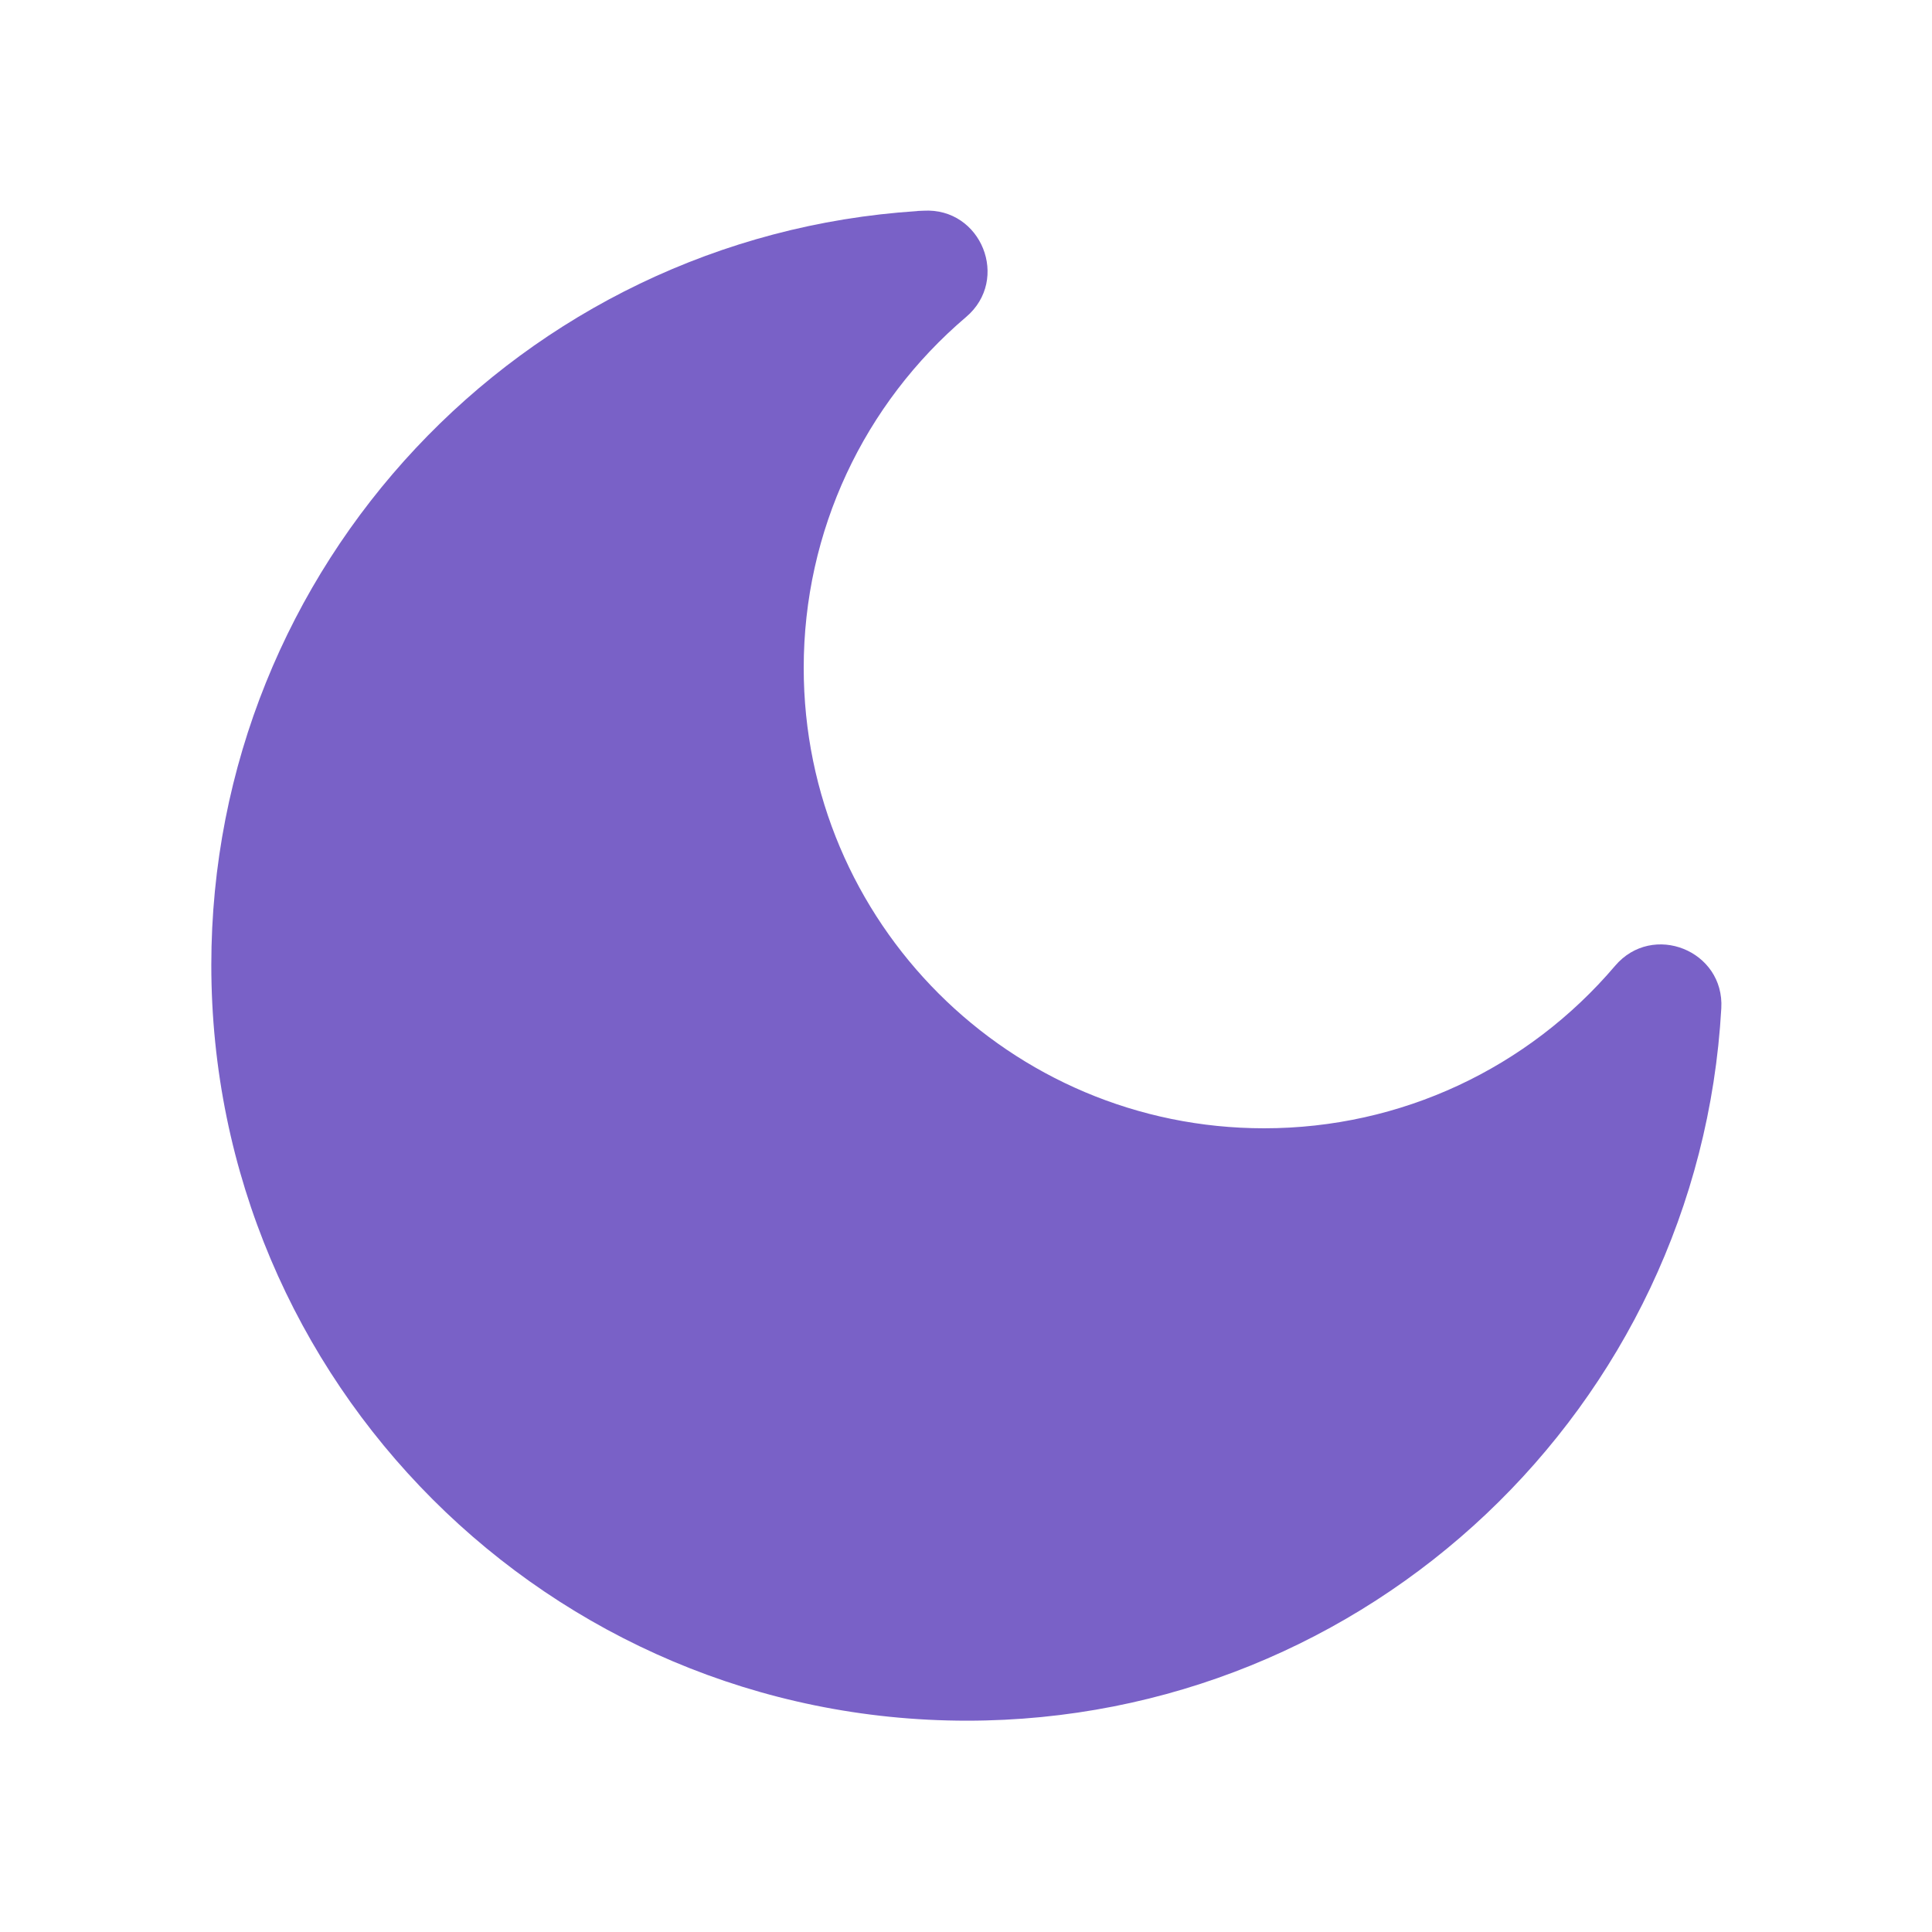
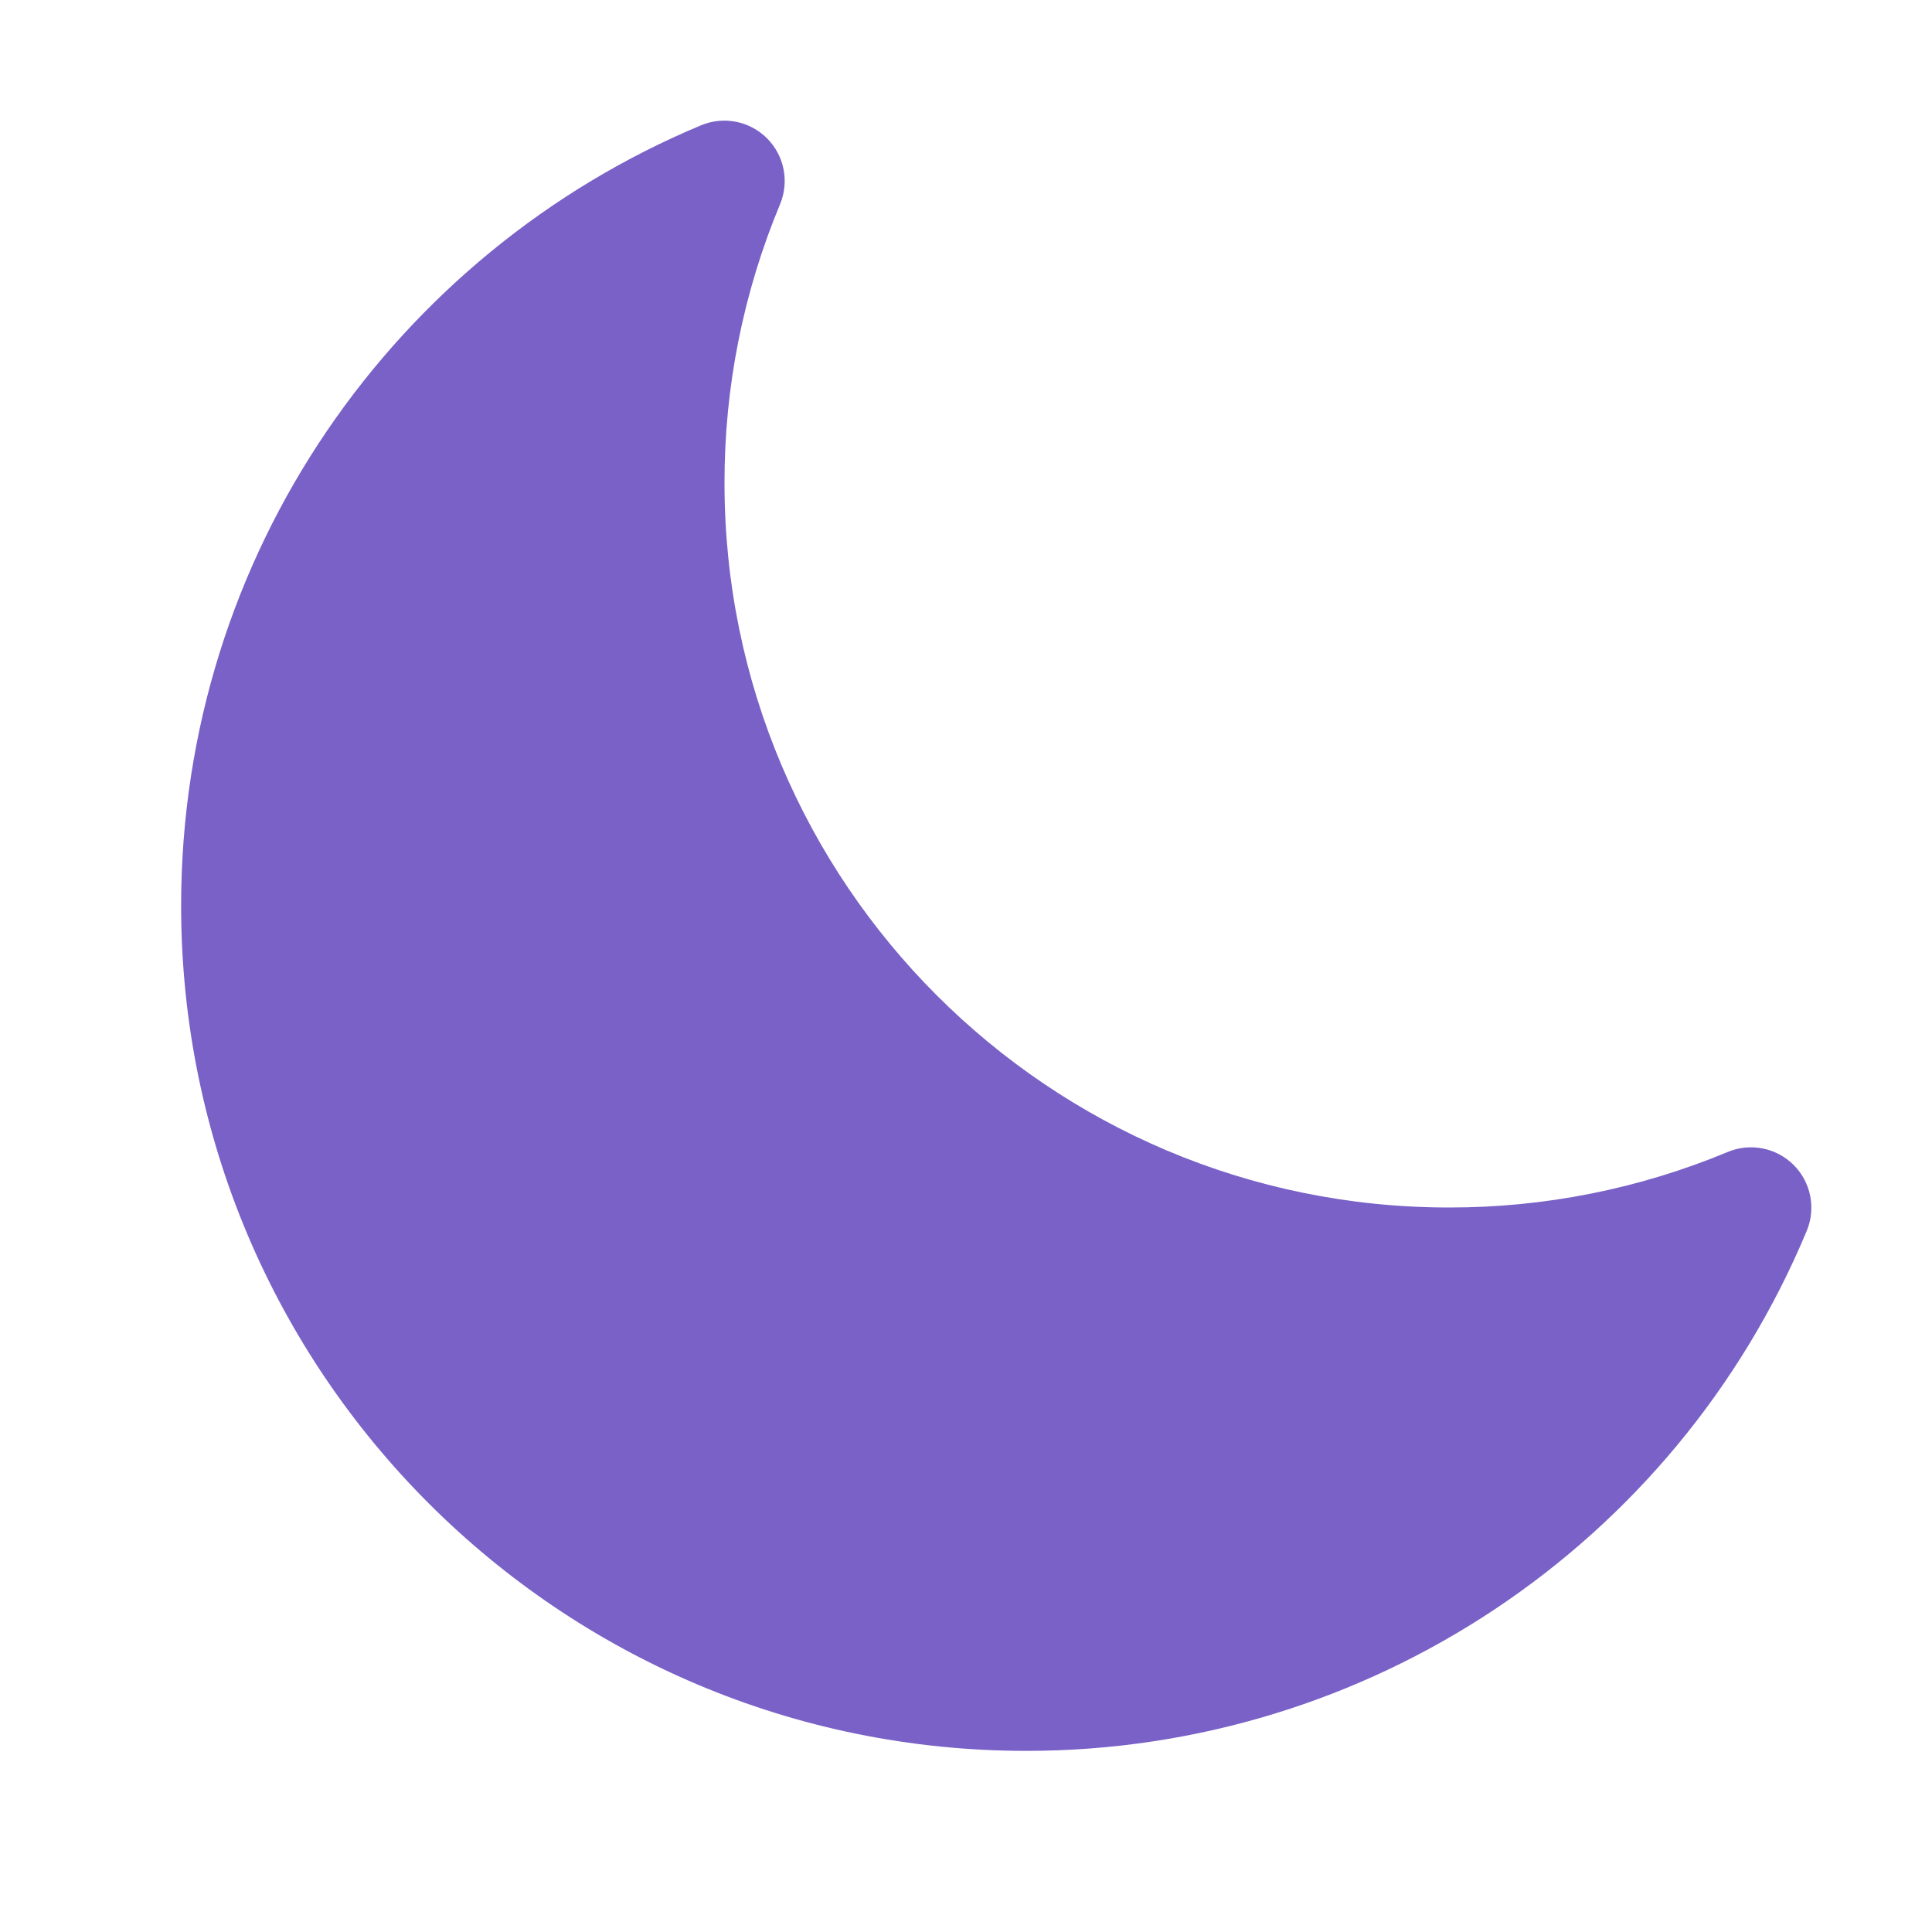
- <svg xmlns="http://www.w3.org/2000/svg" preserveAspectRatio="none" overflow="visible" style="display: block;" width="16" height="16" viewBox="0 0 16 16" fill="none">
-   <g id="ant-design:moon-filled">
-     <path id="Vector" fill-rule="evenodd" clip-rule="evenodd" d="M7.648 1.745C8.127 1.717 8.367 2.314 8.001 2.625C7.154 3.345 6.656 4.397 6.656 5.531C6.656 7.637 8.363 9.344 10.469 9.344C11.603 9.344 12.655 8.846 13.375 7.999C13.686 7.633 14.283 7.872 14.255 8.351C14.069 11.653 11.33 14.25 8.008 14.25C4.552 14.25 1.75 11.448 1.75 7.992C1.75 4.689 4.317 1.961 7.597 1.748L7.6 1.747L7.648 1.745Z" fill="#7961C7" />
-   </g>
+ <svg xmlns="http://www.w3.org/2000/svg" width="16" height="16" viewBox="0 0 24 24" fill="#7961C7">
+   <path fill-rule="evenodd" clip-rule="evenodd" d="M9.528 1.718a.75.75 0 0 1 .162.819A8.97 8.97 0 0 0 9 6a9 9 0 0 0 9 9 8.97 8.97 0 0 0 3.463-.69.75.75 0 0 1 .981.98 10.503 10.503 0 0 1-9.694 6.46c-5.799 0-10.5-4.7-10.5-10.5 0-4.368 2.667-8.112 6.46-9.694a.75.75 0 0 1 .818.162Z" />
</svg>
